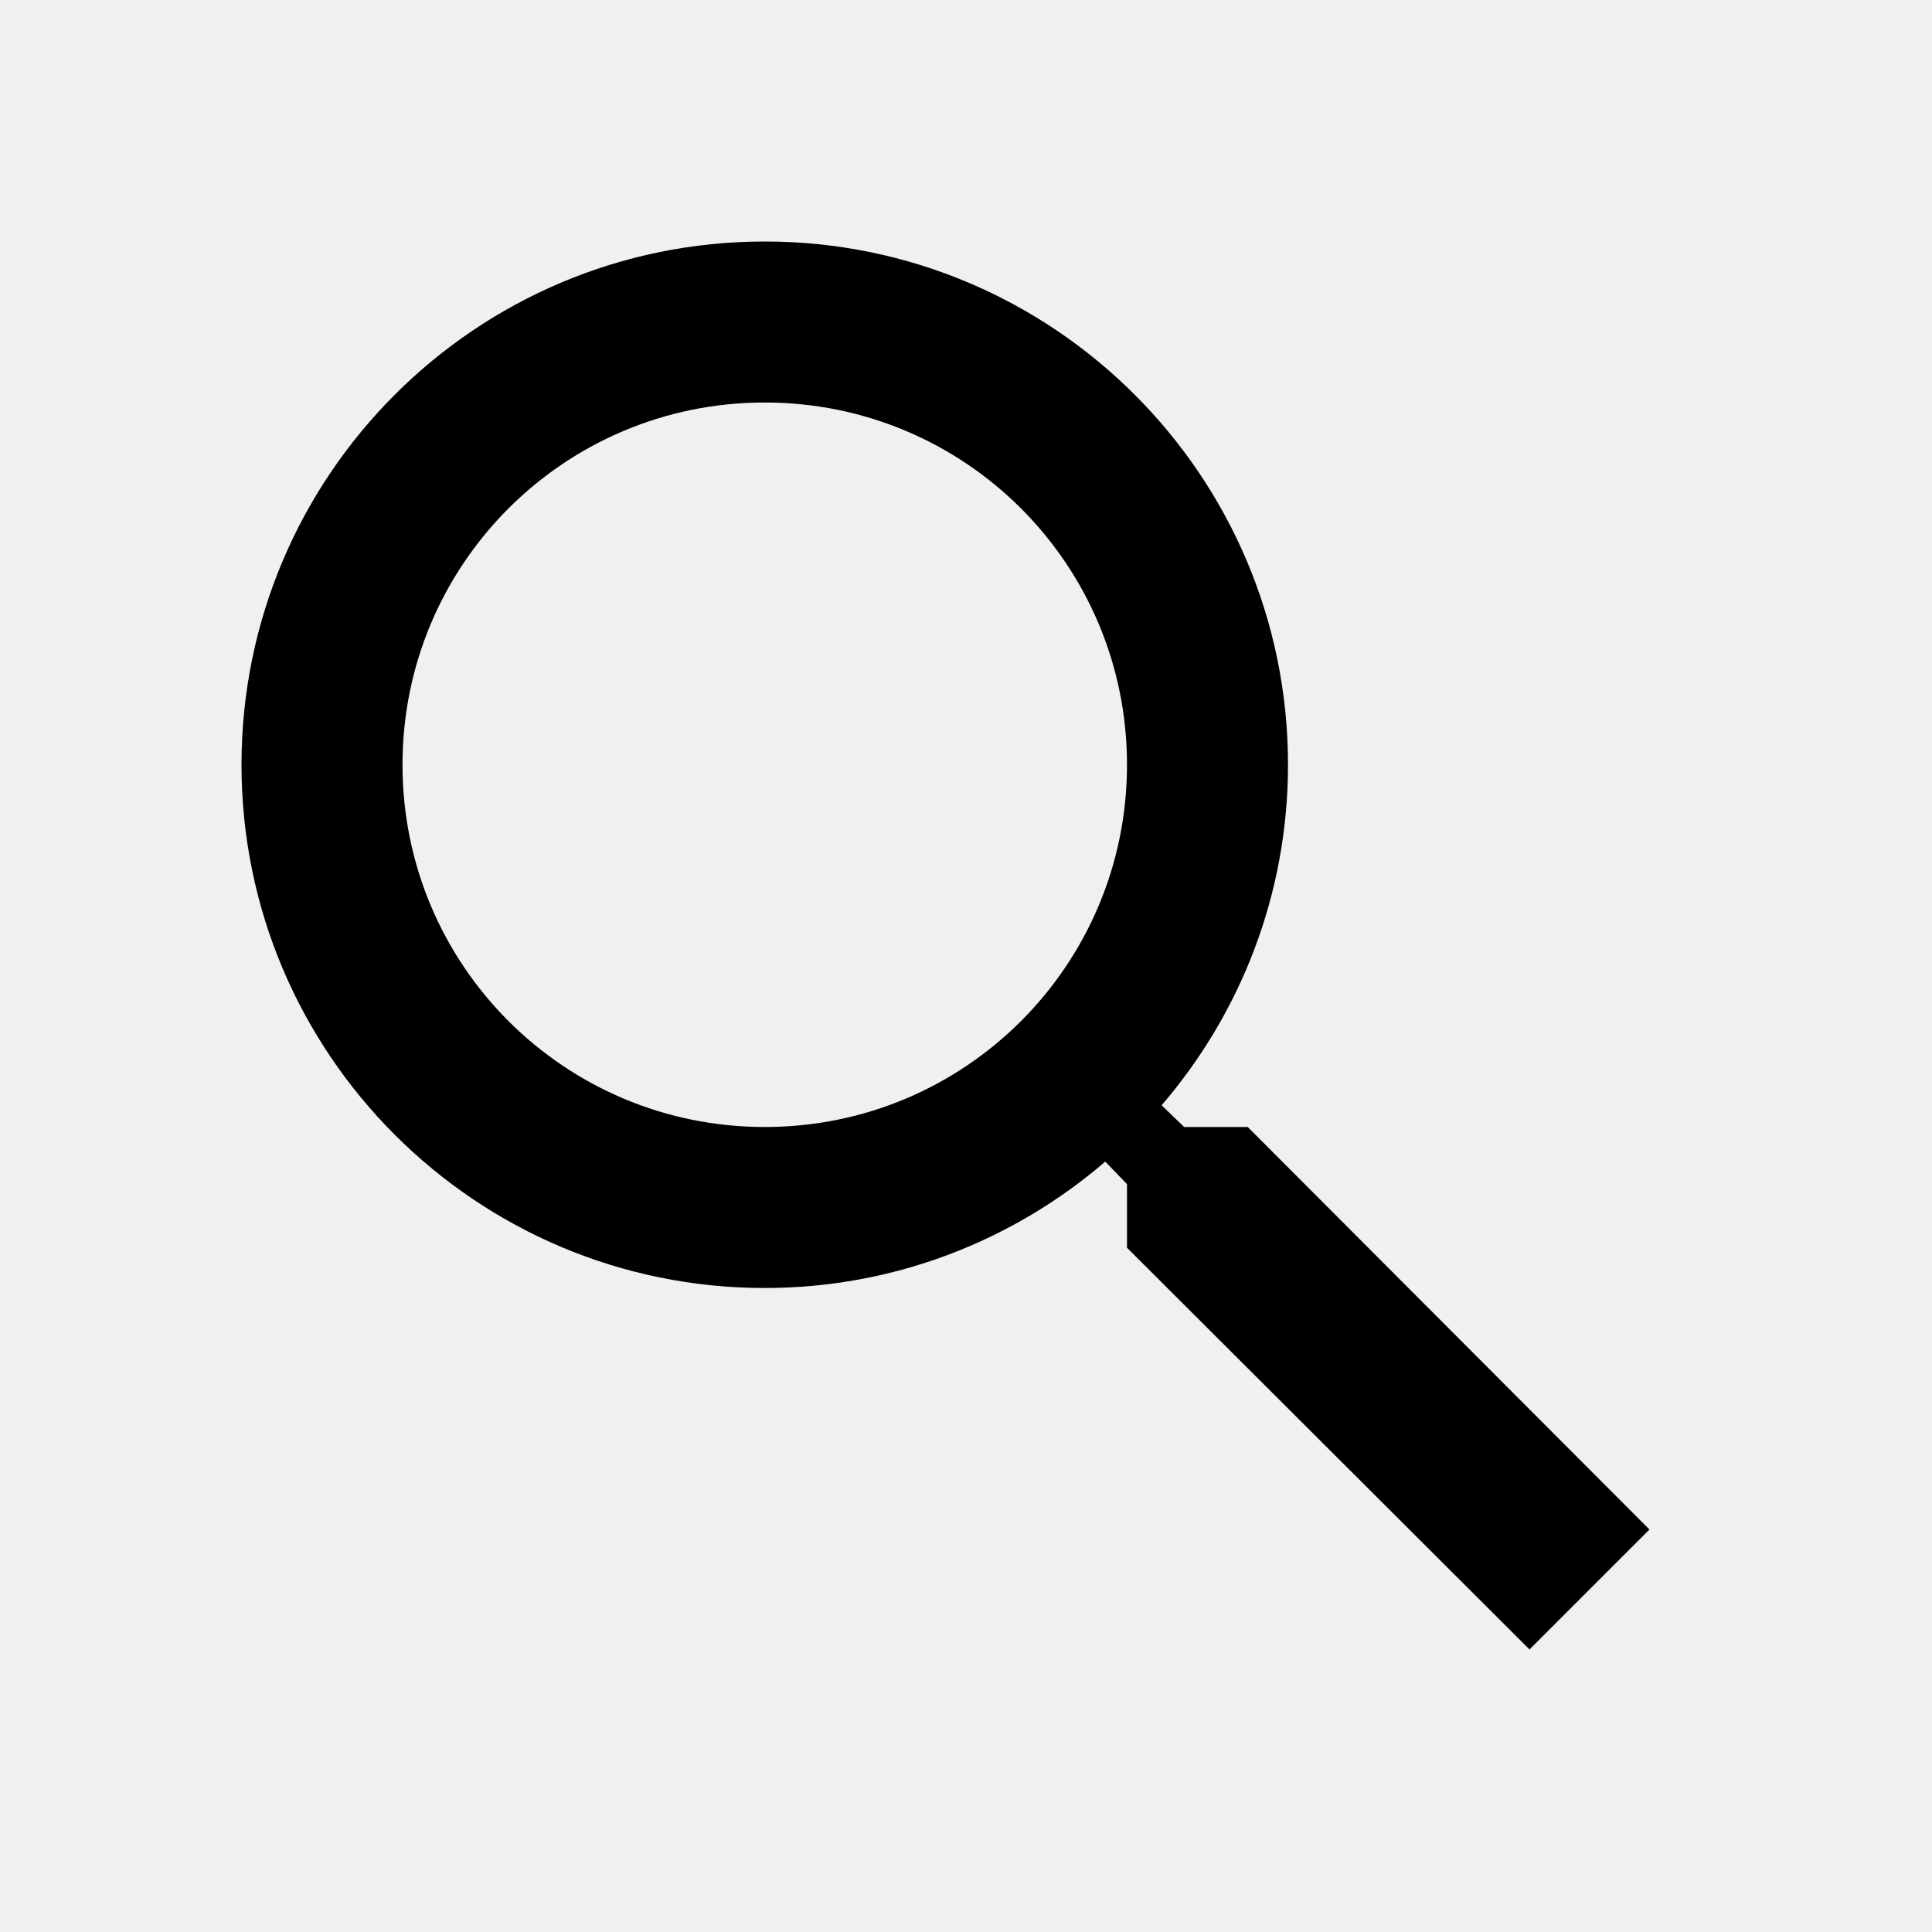
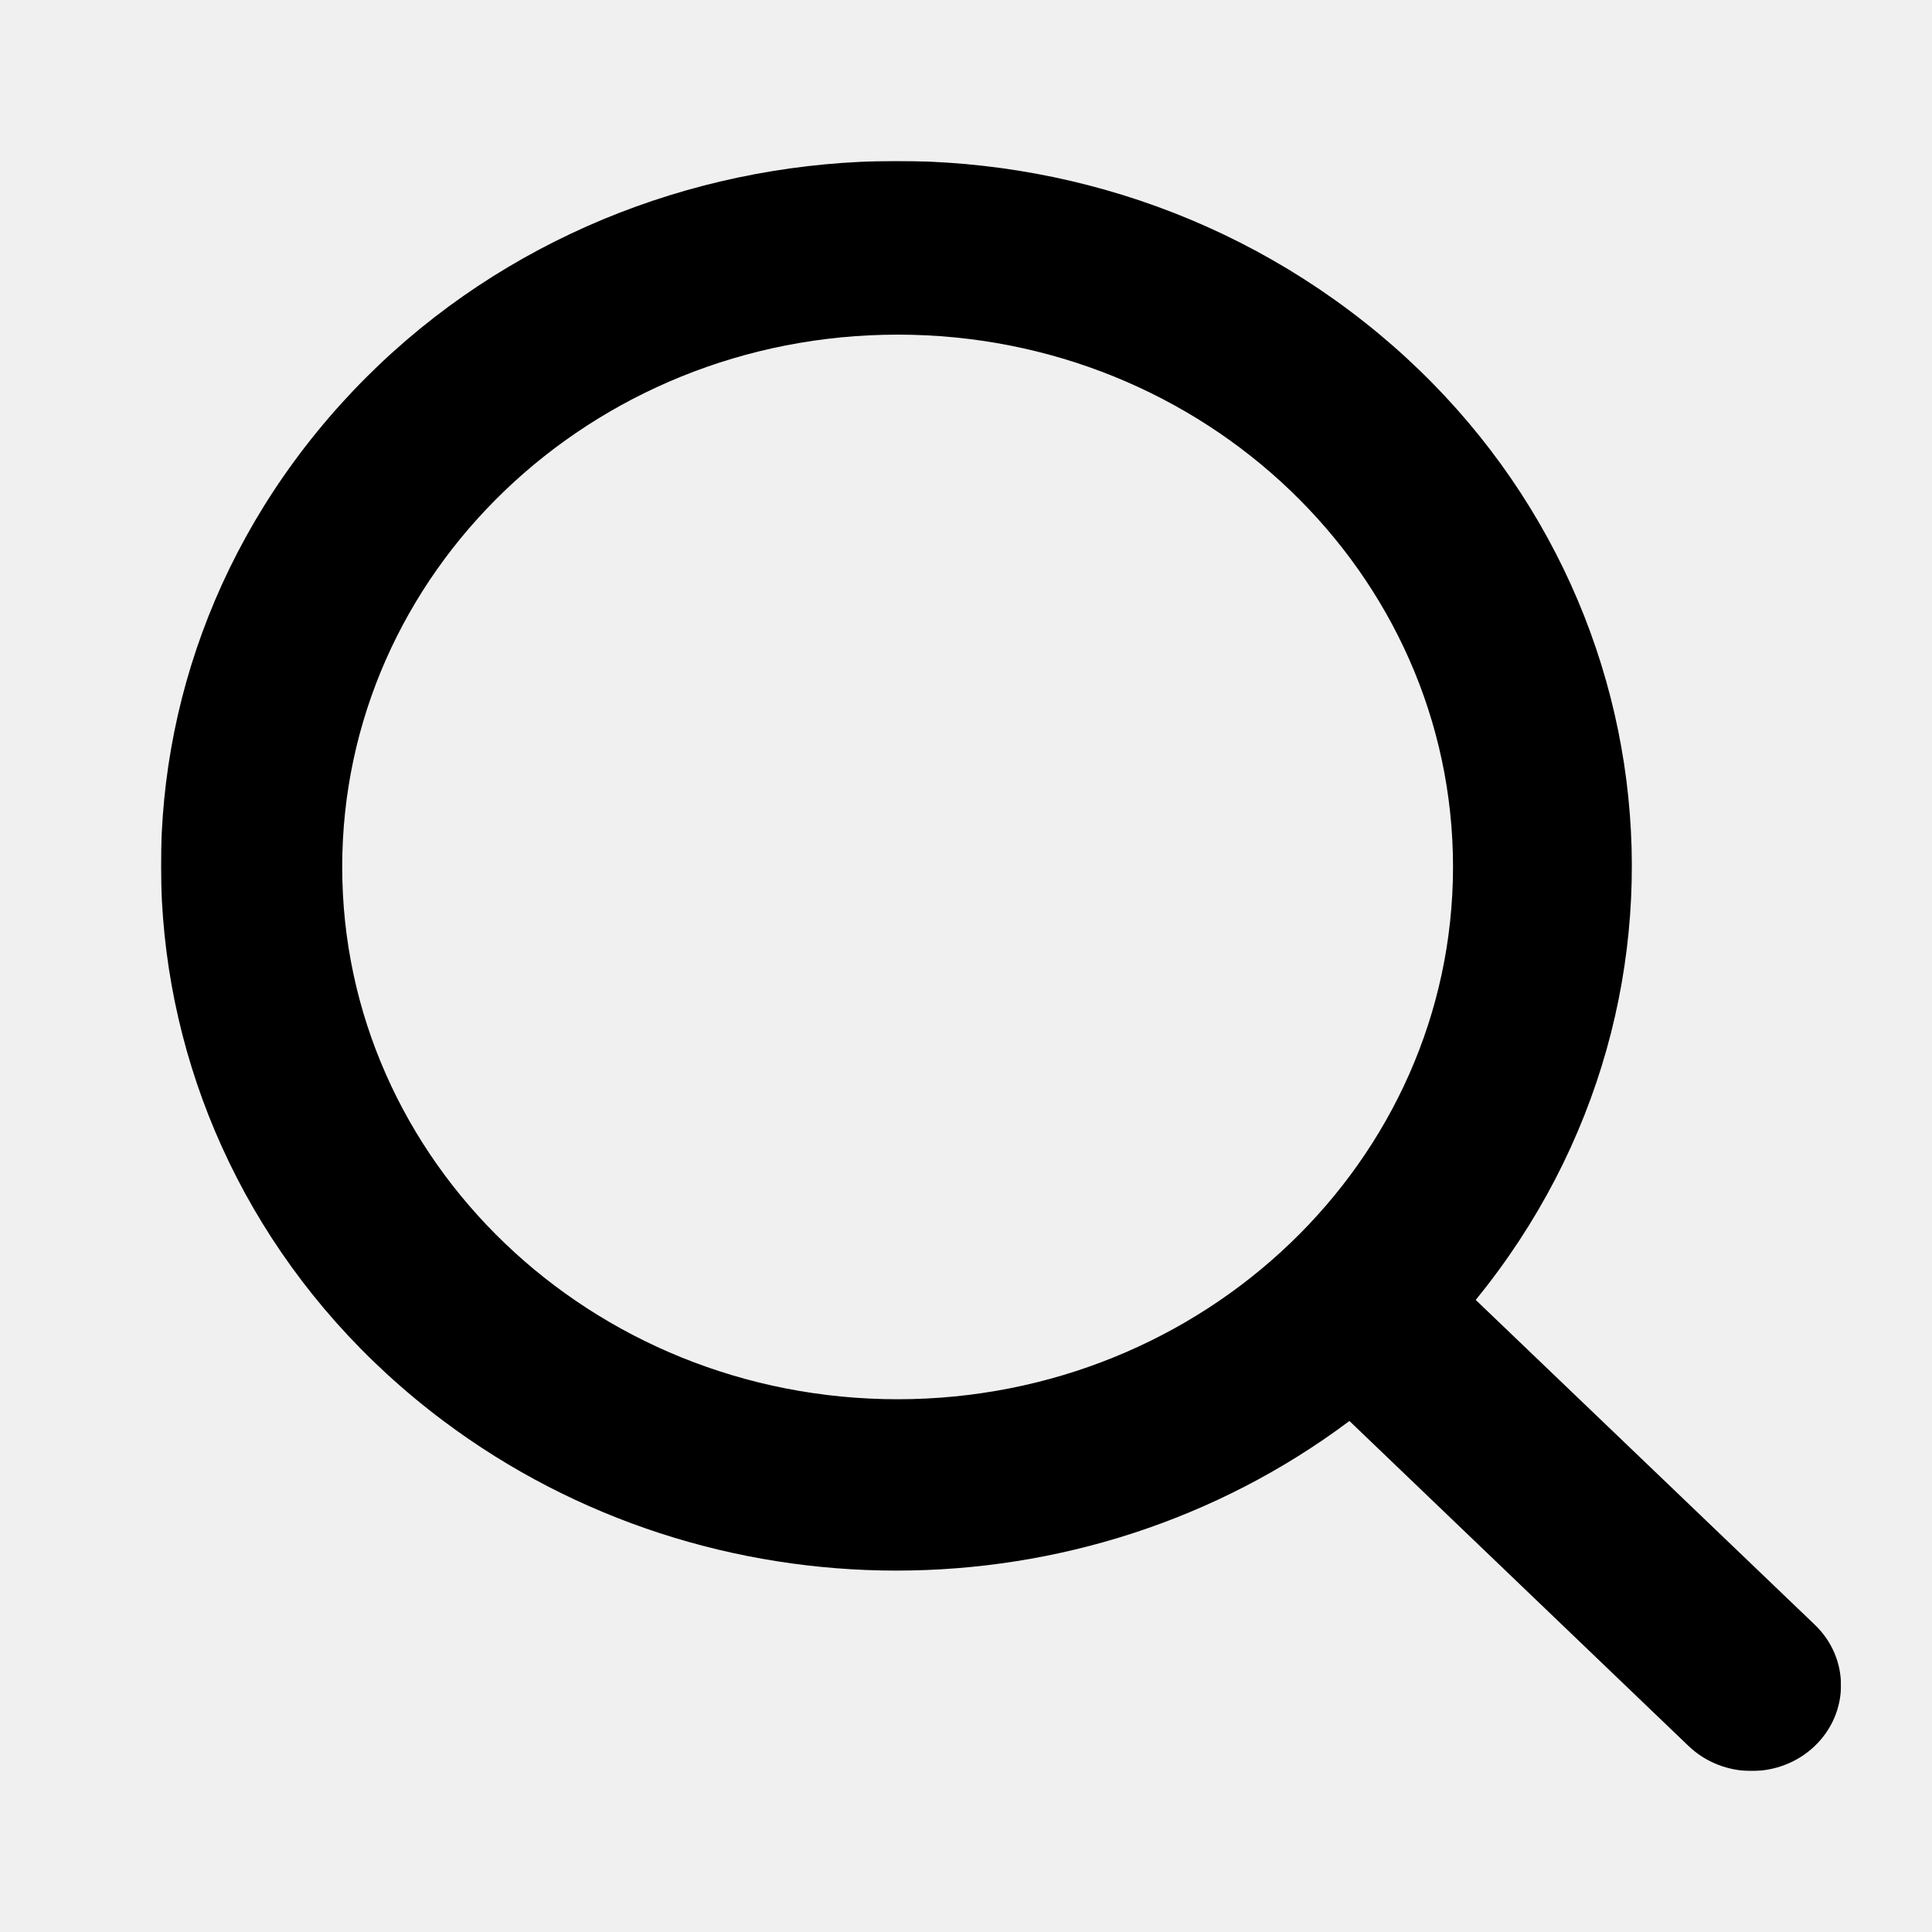
- <svg xmlns="http://www.w3.org/2000/svg" width="24" height="24" viewBox="0 0 24 24">
-   <path d="M15.5 14h-.79l-.28-.27C15.41 12.59 16 11.11 16 9.5 16 5.91 13.09 3 9.5 3S3 5.91 3 9.5 5.91 16 9.5 16c1.61 0 3.09-.59 4.23-1.57l.27.28v.79l5 4.99L20.49 19l-4.99-5zm-6 0C7.01 14 5 11.99 5 9.5S7.01 5 9.5 5 14 7.01 14 9.5 11.99 14 9.5 14z" />
-   <path d="M0 0h24v24H0z" fill="none" />
+ <svg xmlns="http://www.w3.org/2000/svg" xmlns:xlink="http://www.w3.org/1999/xlink" width="24px" height="24px" viewBox="0 0 24 24" version="1.1">
+   <defs>
+     <polygon id="path-1" points="0 0 20.87 0 20.87 20 0 20" />
+   </defs>
+   <g id="Icones" stroke="none" stroke-width="1" fill="none" fill-rule="evenodd">
+     <g id="SEARCH" transform="translate(2, 2)">
+       <mask id="mask-2" fill="white">
+         <use xlink:href="#path-1" />
+       </mask>
+       <g id="Clip-2" />
+       <path d="M16.332,14.148 C19.44,10.338 18.737,4.836 14.763,1.858 C10.788,-1.12 5.047,-0.447 1.939,3.363 C-1.169,7.172 -0.466,12.674 3.509,15.652 C6.815,18.13 11.456,18.13 14.763,15.652 L18.971,19.685 C19.403,20.103 20.106,20.105 20.541,19.692 C20.976,19.278 20.98,18.604 20.548,18.187 C20.545,18.185 20.543,18.184 20.541,18.18 L16.332,14.148 Z M9.152,15.382 C5.341,15.382 2.251,12.422 2.251,8.77 C2.251,5.118 5.339,2.157 9.152,2.157 C12.962,2.157 16.05,5.118 16.05,8.77 L16.05,8.77 C16.047,12.42 12.96,15.379 9.152,15.382 L9.152,15.382 Z" id="Fill-1" fill="#000000" mask="url(#mask-2)" />
+     </g>
+   </g>
</svg>
